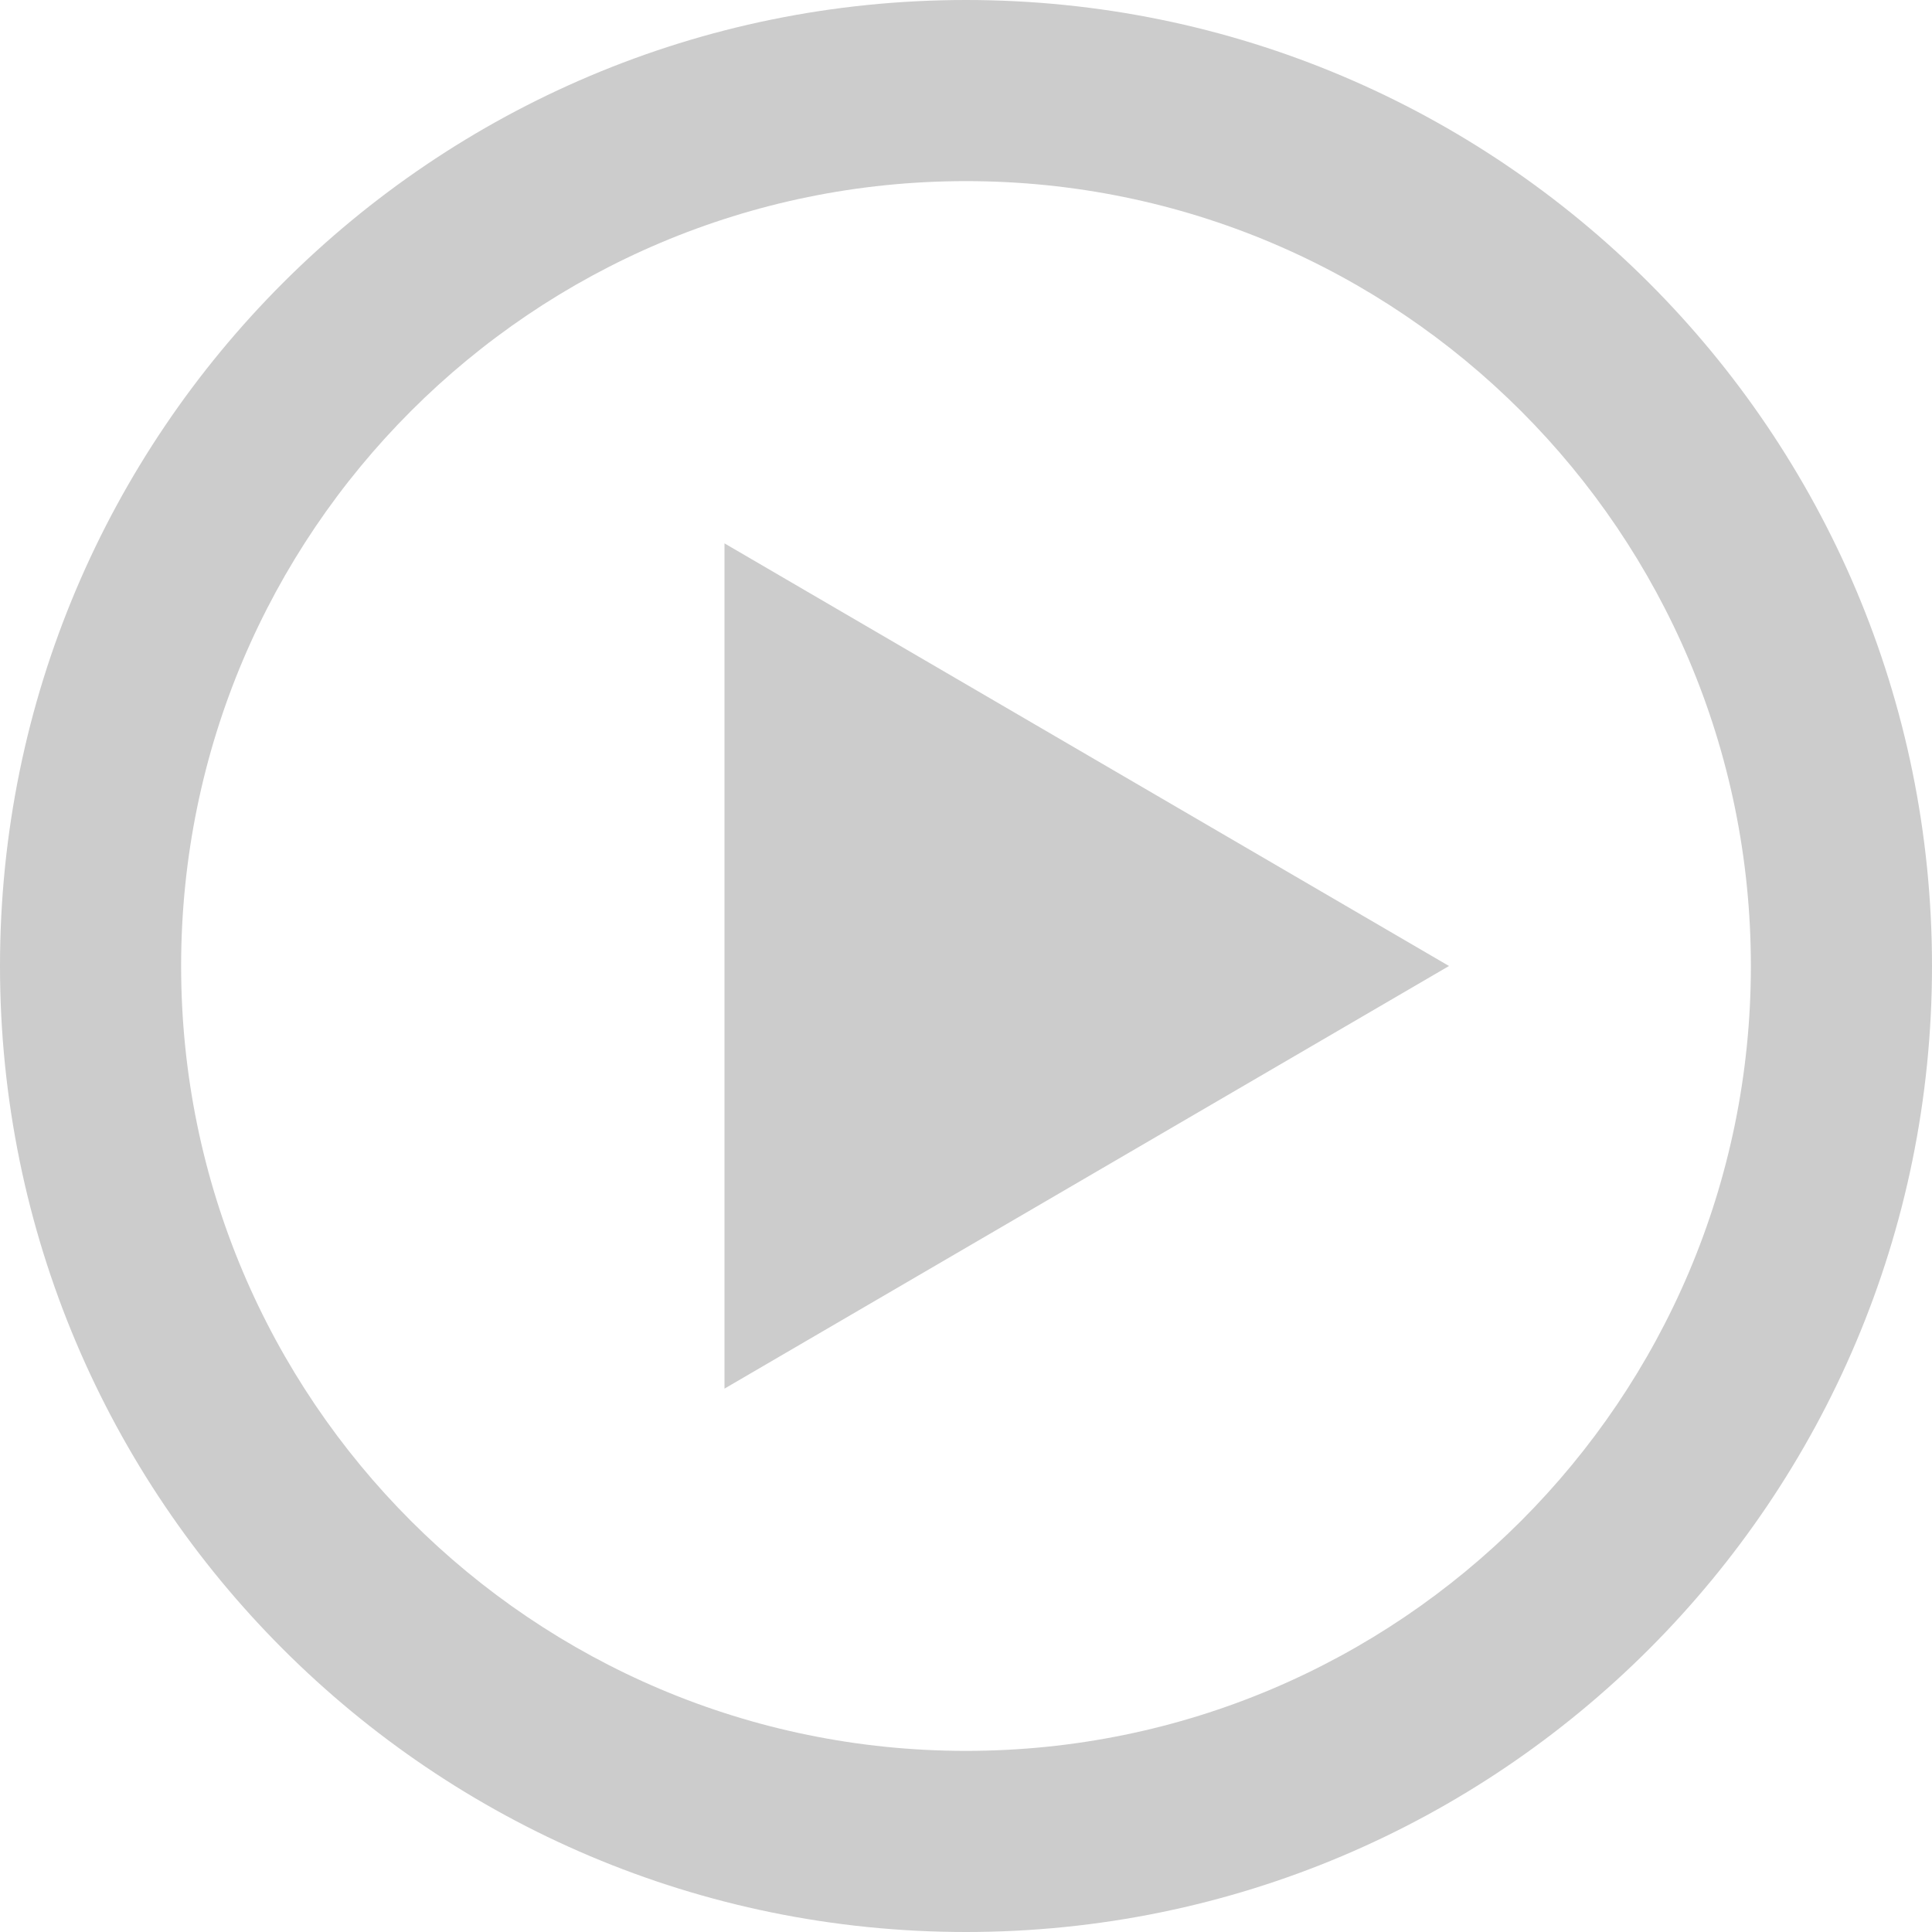
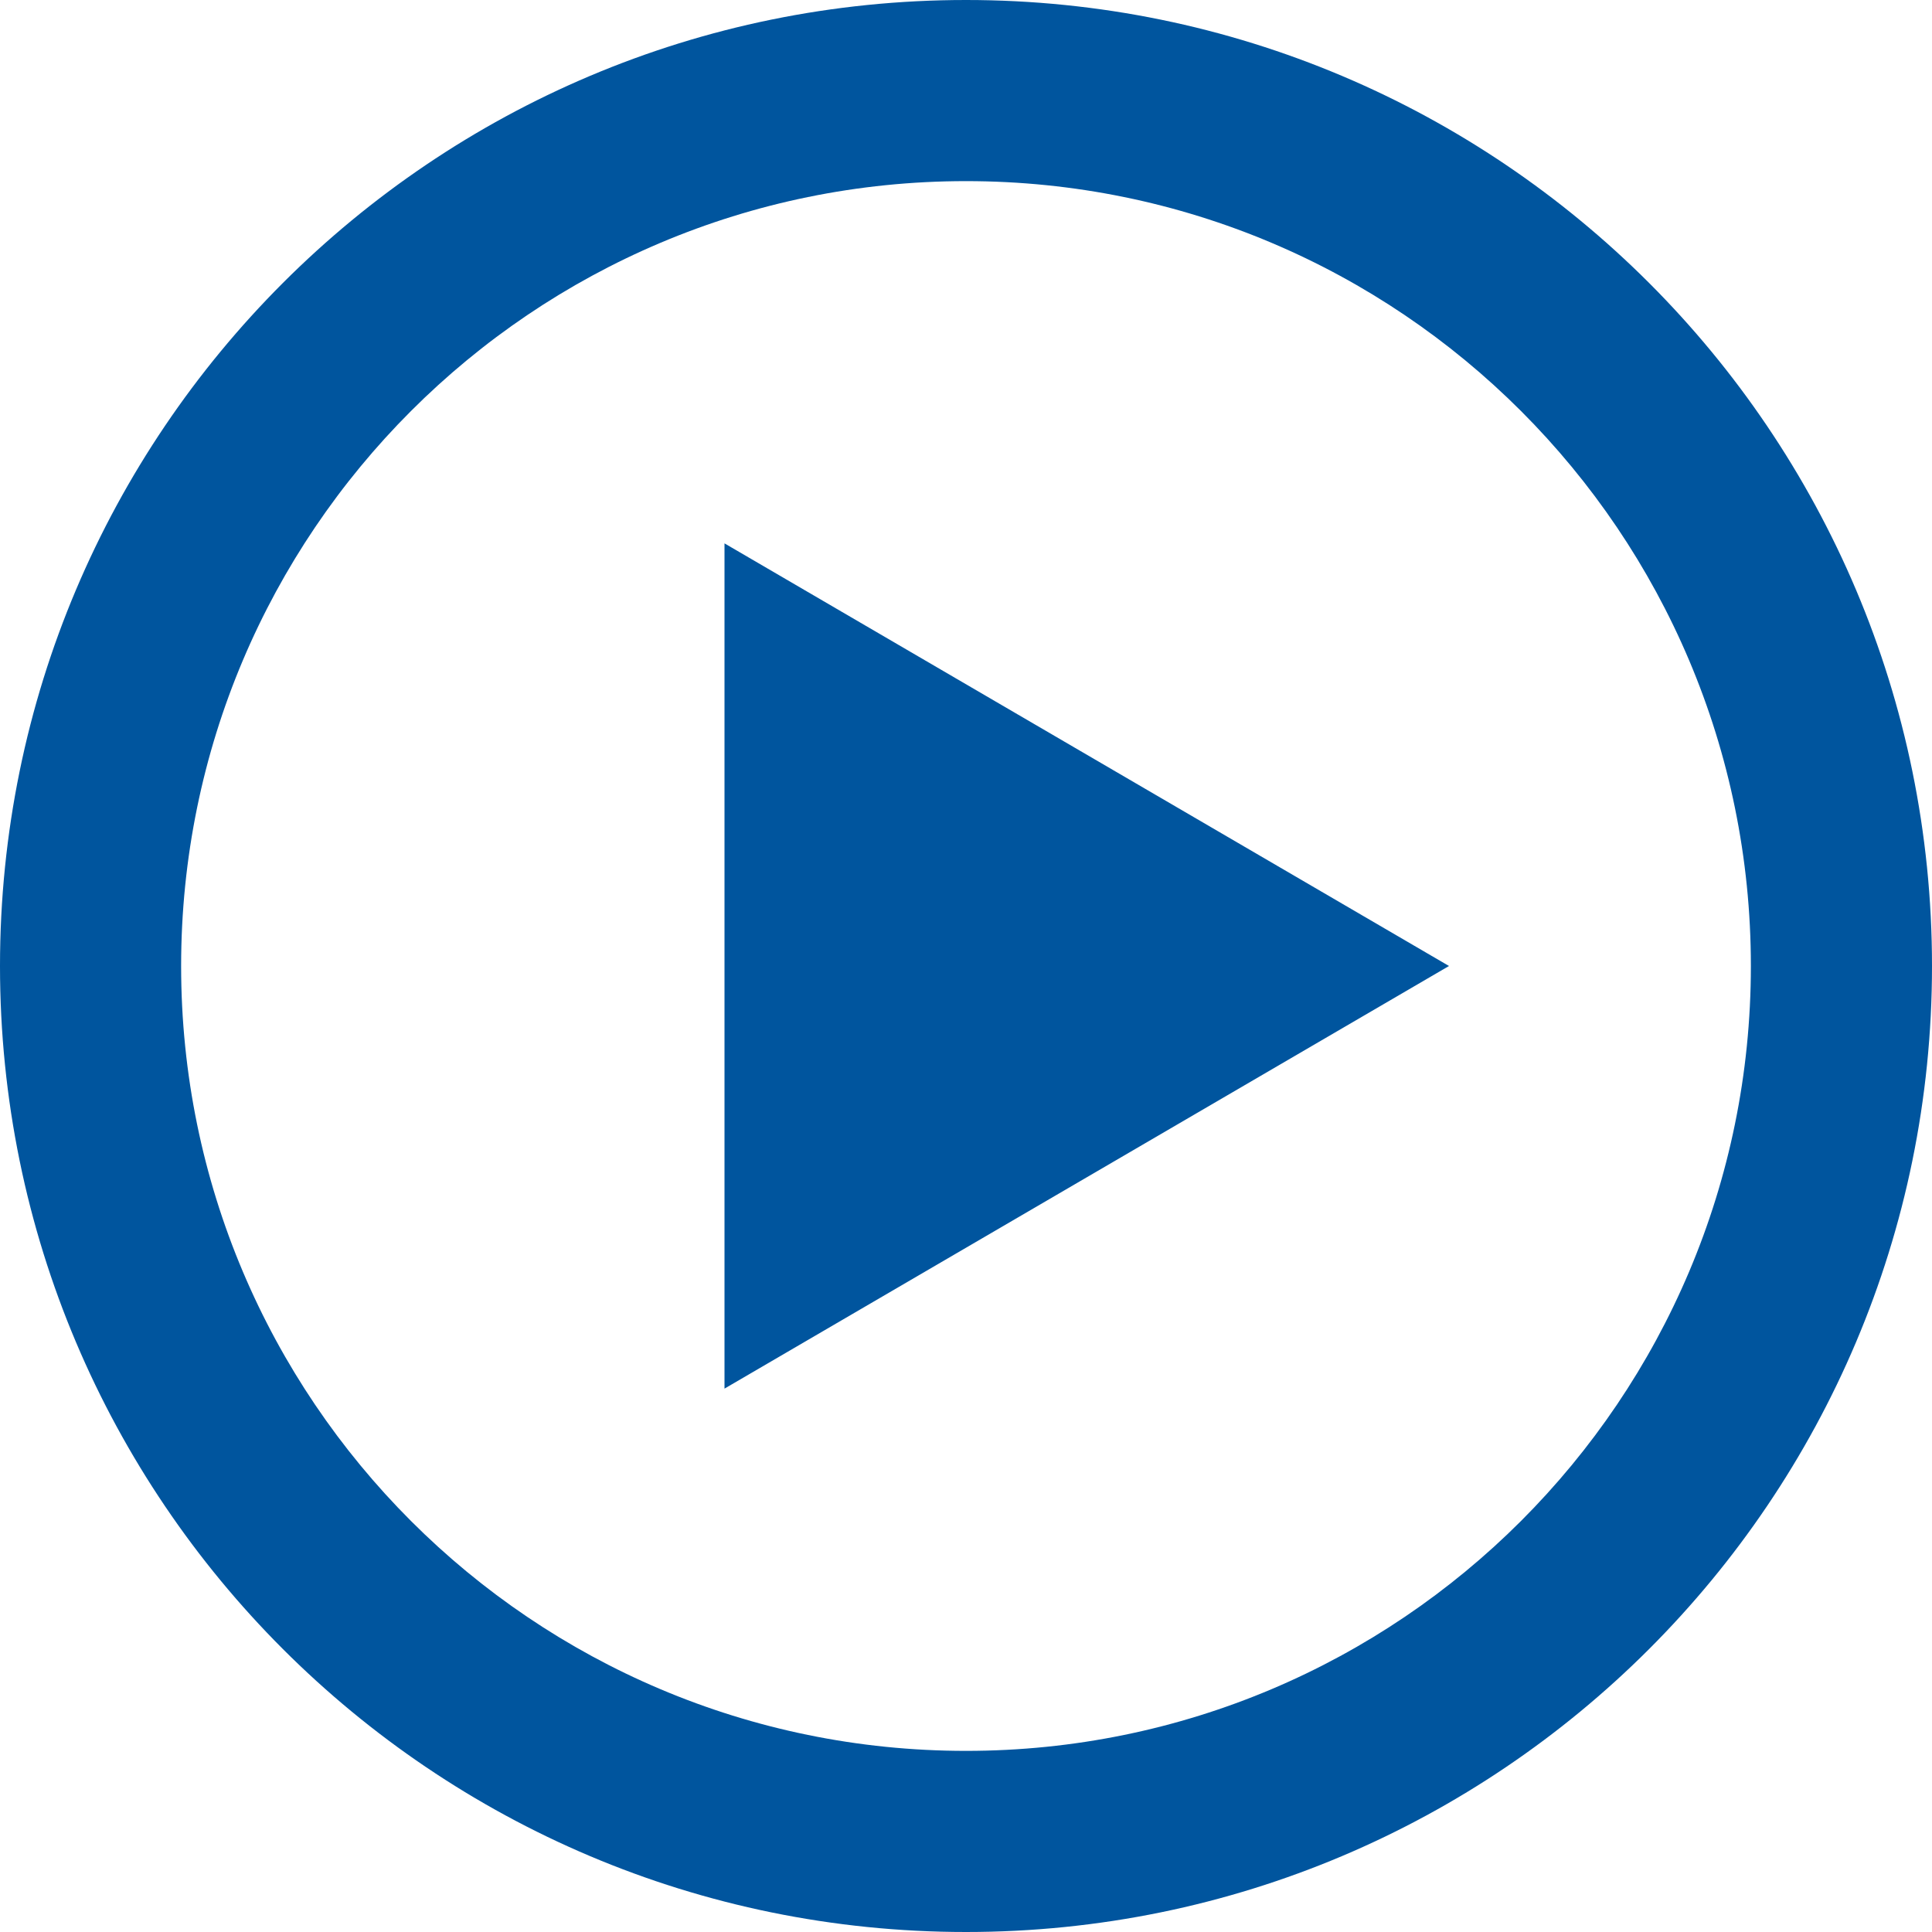
<svg xmlns="http://www.w3.org/2000/svg" version="1.1" width="32" height="32" viewBox="0 0 32 32">
-   <path fill="#ccc" d="M16 0c-8.837 0-16 7.163-16 16s7.163 16 16 16 16-7.163 16-16-7.163-16-16-16zM16 29c-7.18 0-13-5.82-13-13s5.82-13 13-13 13 5.82 13 13-5.82 13-13 13zM12 9l12 7-12 7z" />
+   <path fill="#00559E" d="M16 0c-8.837 0-16 7.163-16 16s7.163 16 16 16 16-7.163 16-16-7.163-16-16-16zM16 29c-7.18 0-13-5.82-13-13s5.82-13 13-13 13 5.82 13 13-5.82 13-13 13zM12 9l12 7-12 7z" />
</svg>
